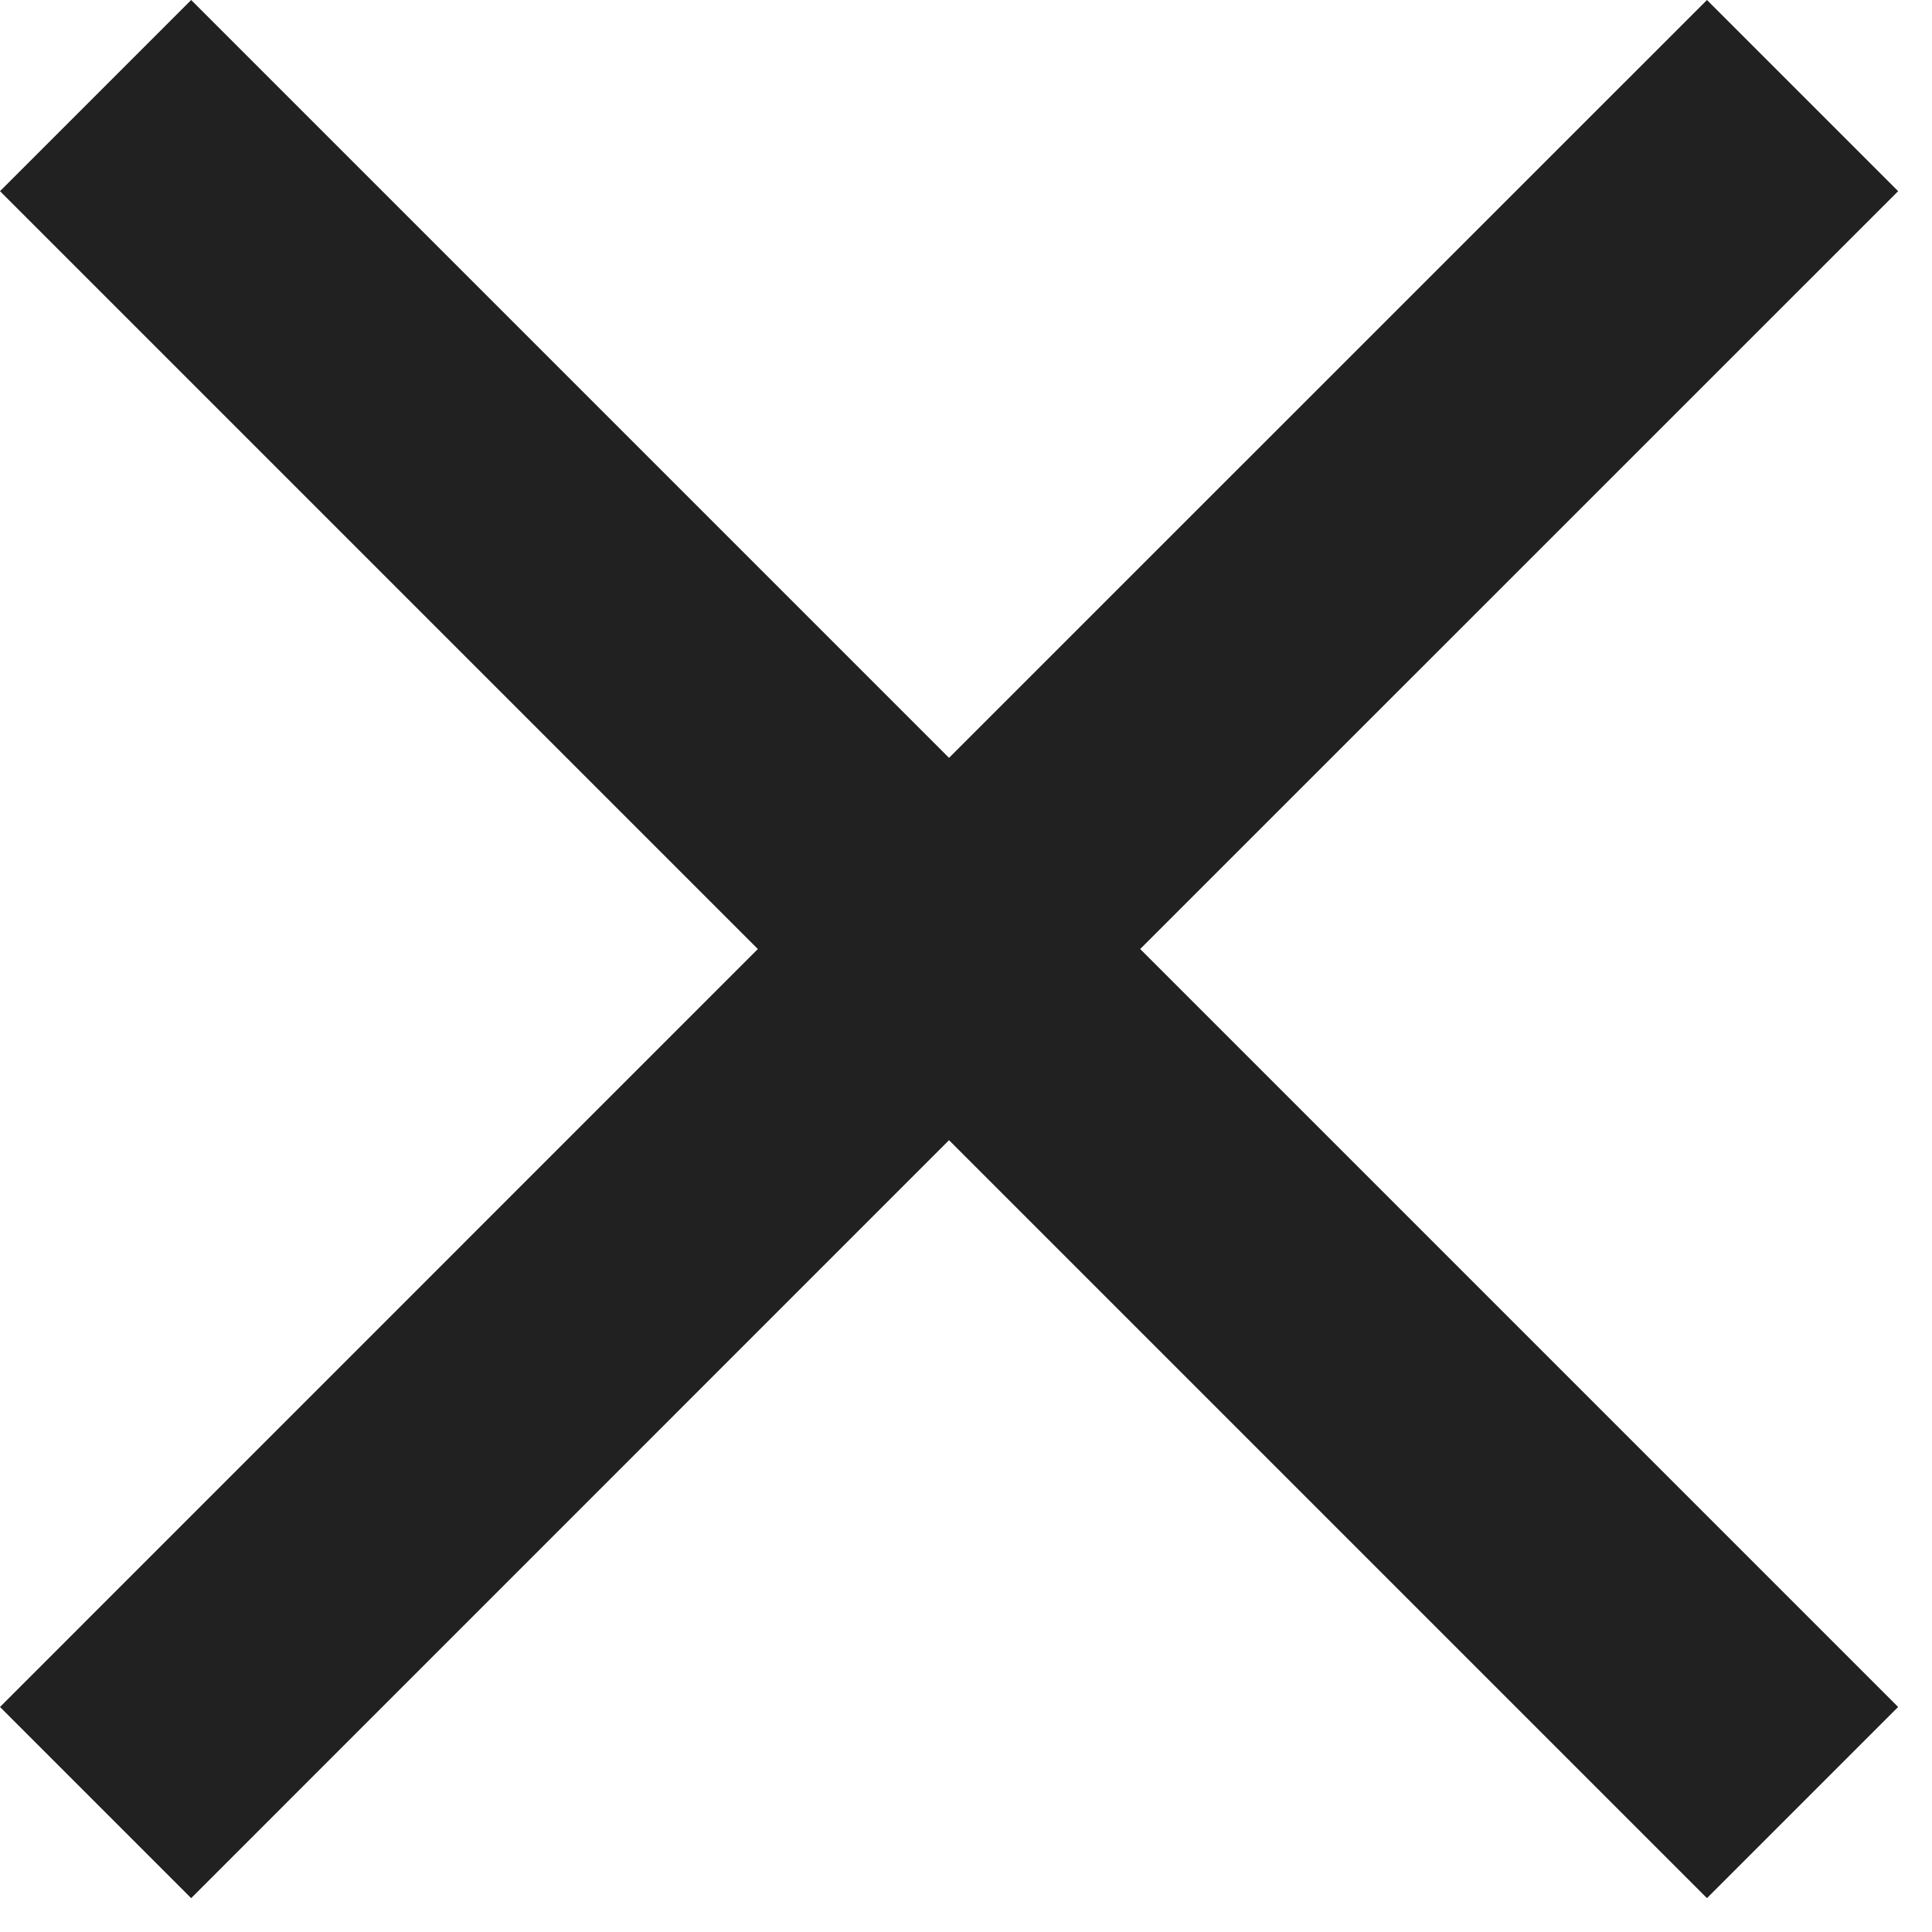
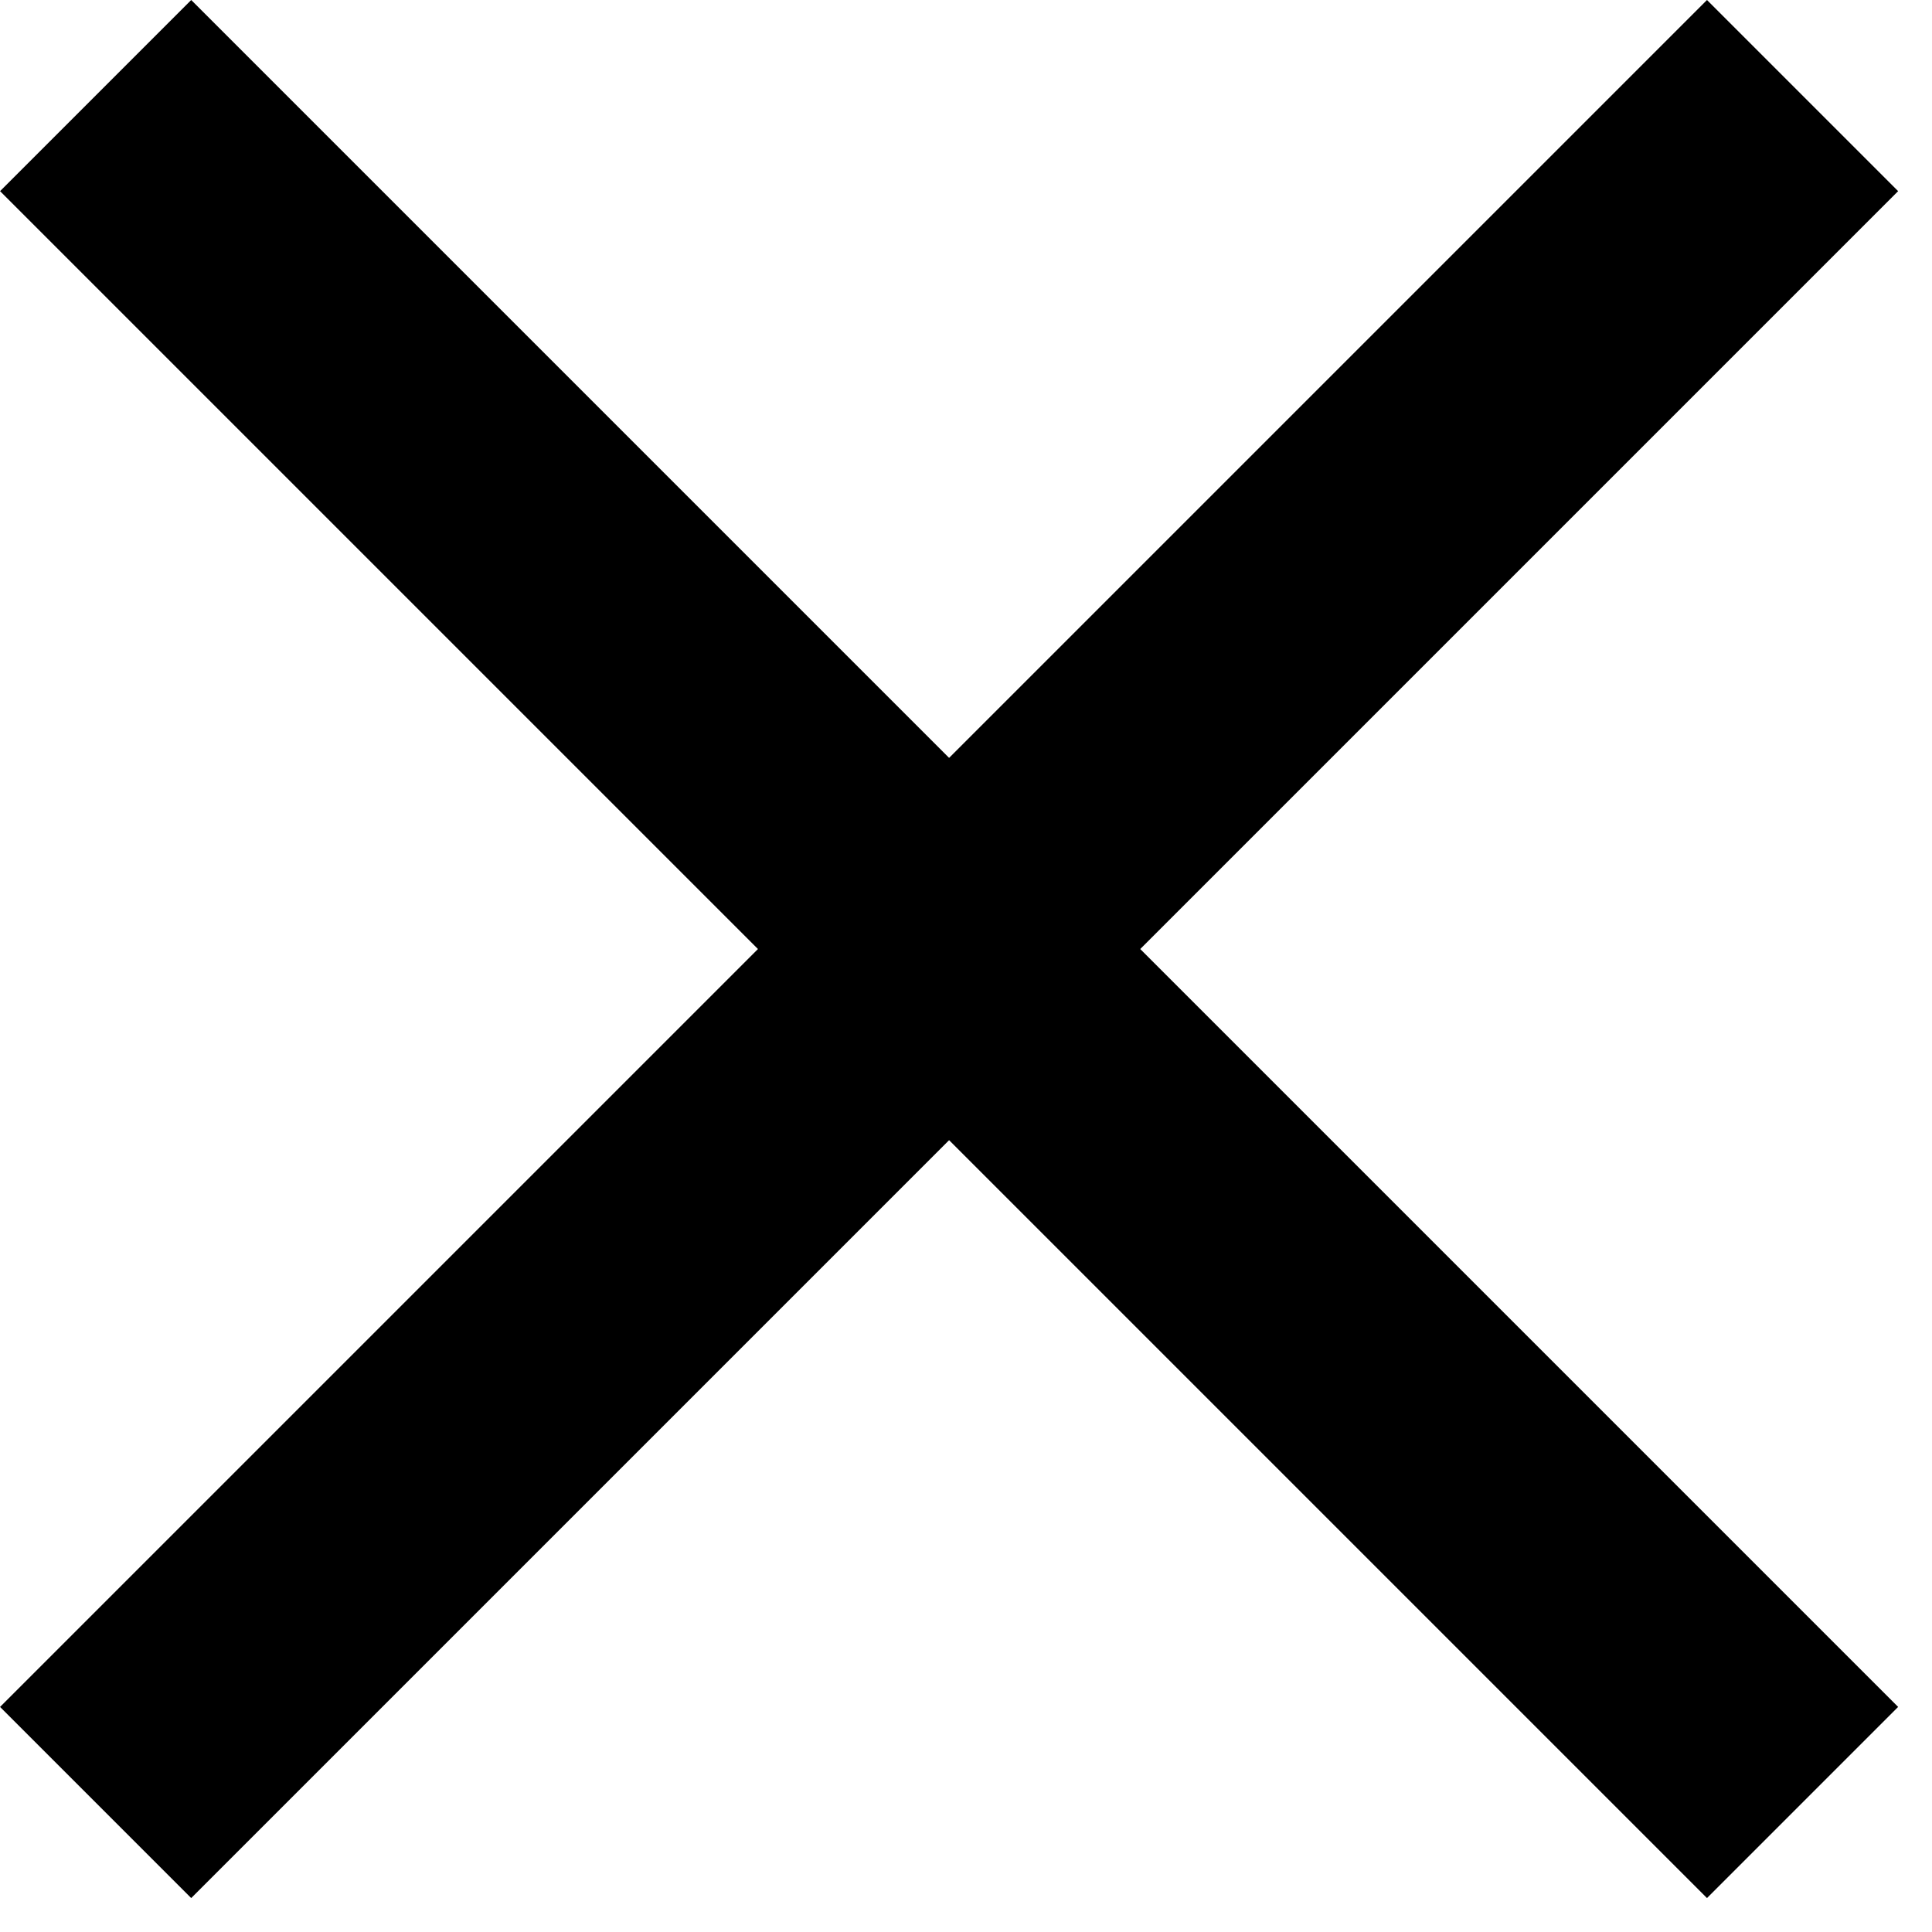
- <svg xmlns="http://www.w3.org/2000/svg" width="19" height="19" viewBox="0 0 19 19" fill="none">
-   <path d="M18.667 1.88L16.787 0L9.333 7.453L1.88 0L0 1.88L7.453 9.333L0 16.787L1.88 18.667L9.333 11.213L16.787 18.667L18.667 16.787L11.213 9.333L18.667 1.88Z" fill="#212121" />
+ <svg xmlns="http://www.w3.org/2000/svg" version="1.1" width="32" height="32" viewBox="0 0 32 32">
+   <path d="M31.439 3.166l-3.166-3.166-12.553 12.553-12.553-12.553-3.166 3.166 12.553 12.553-12.553 12.553 3.166 3.166 12.553-12.553 12.553 12.553 3.166-3.166-12.553-12.553 12.553-12.553z" />
</svg>
